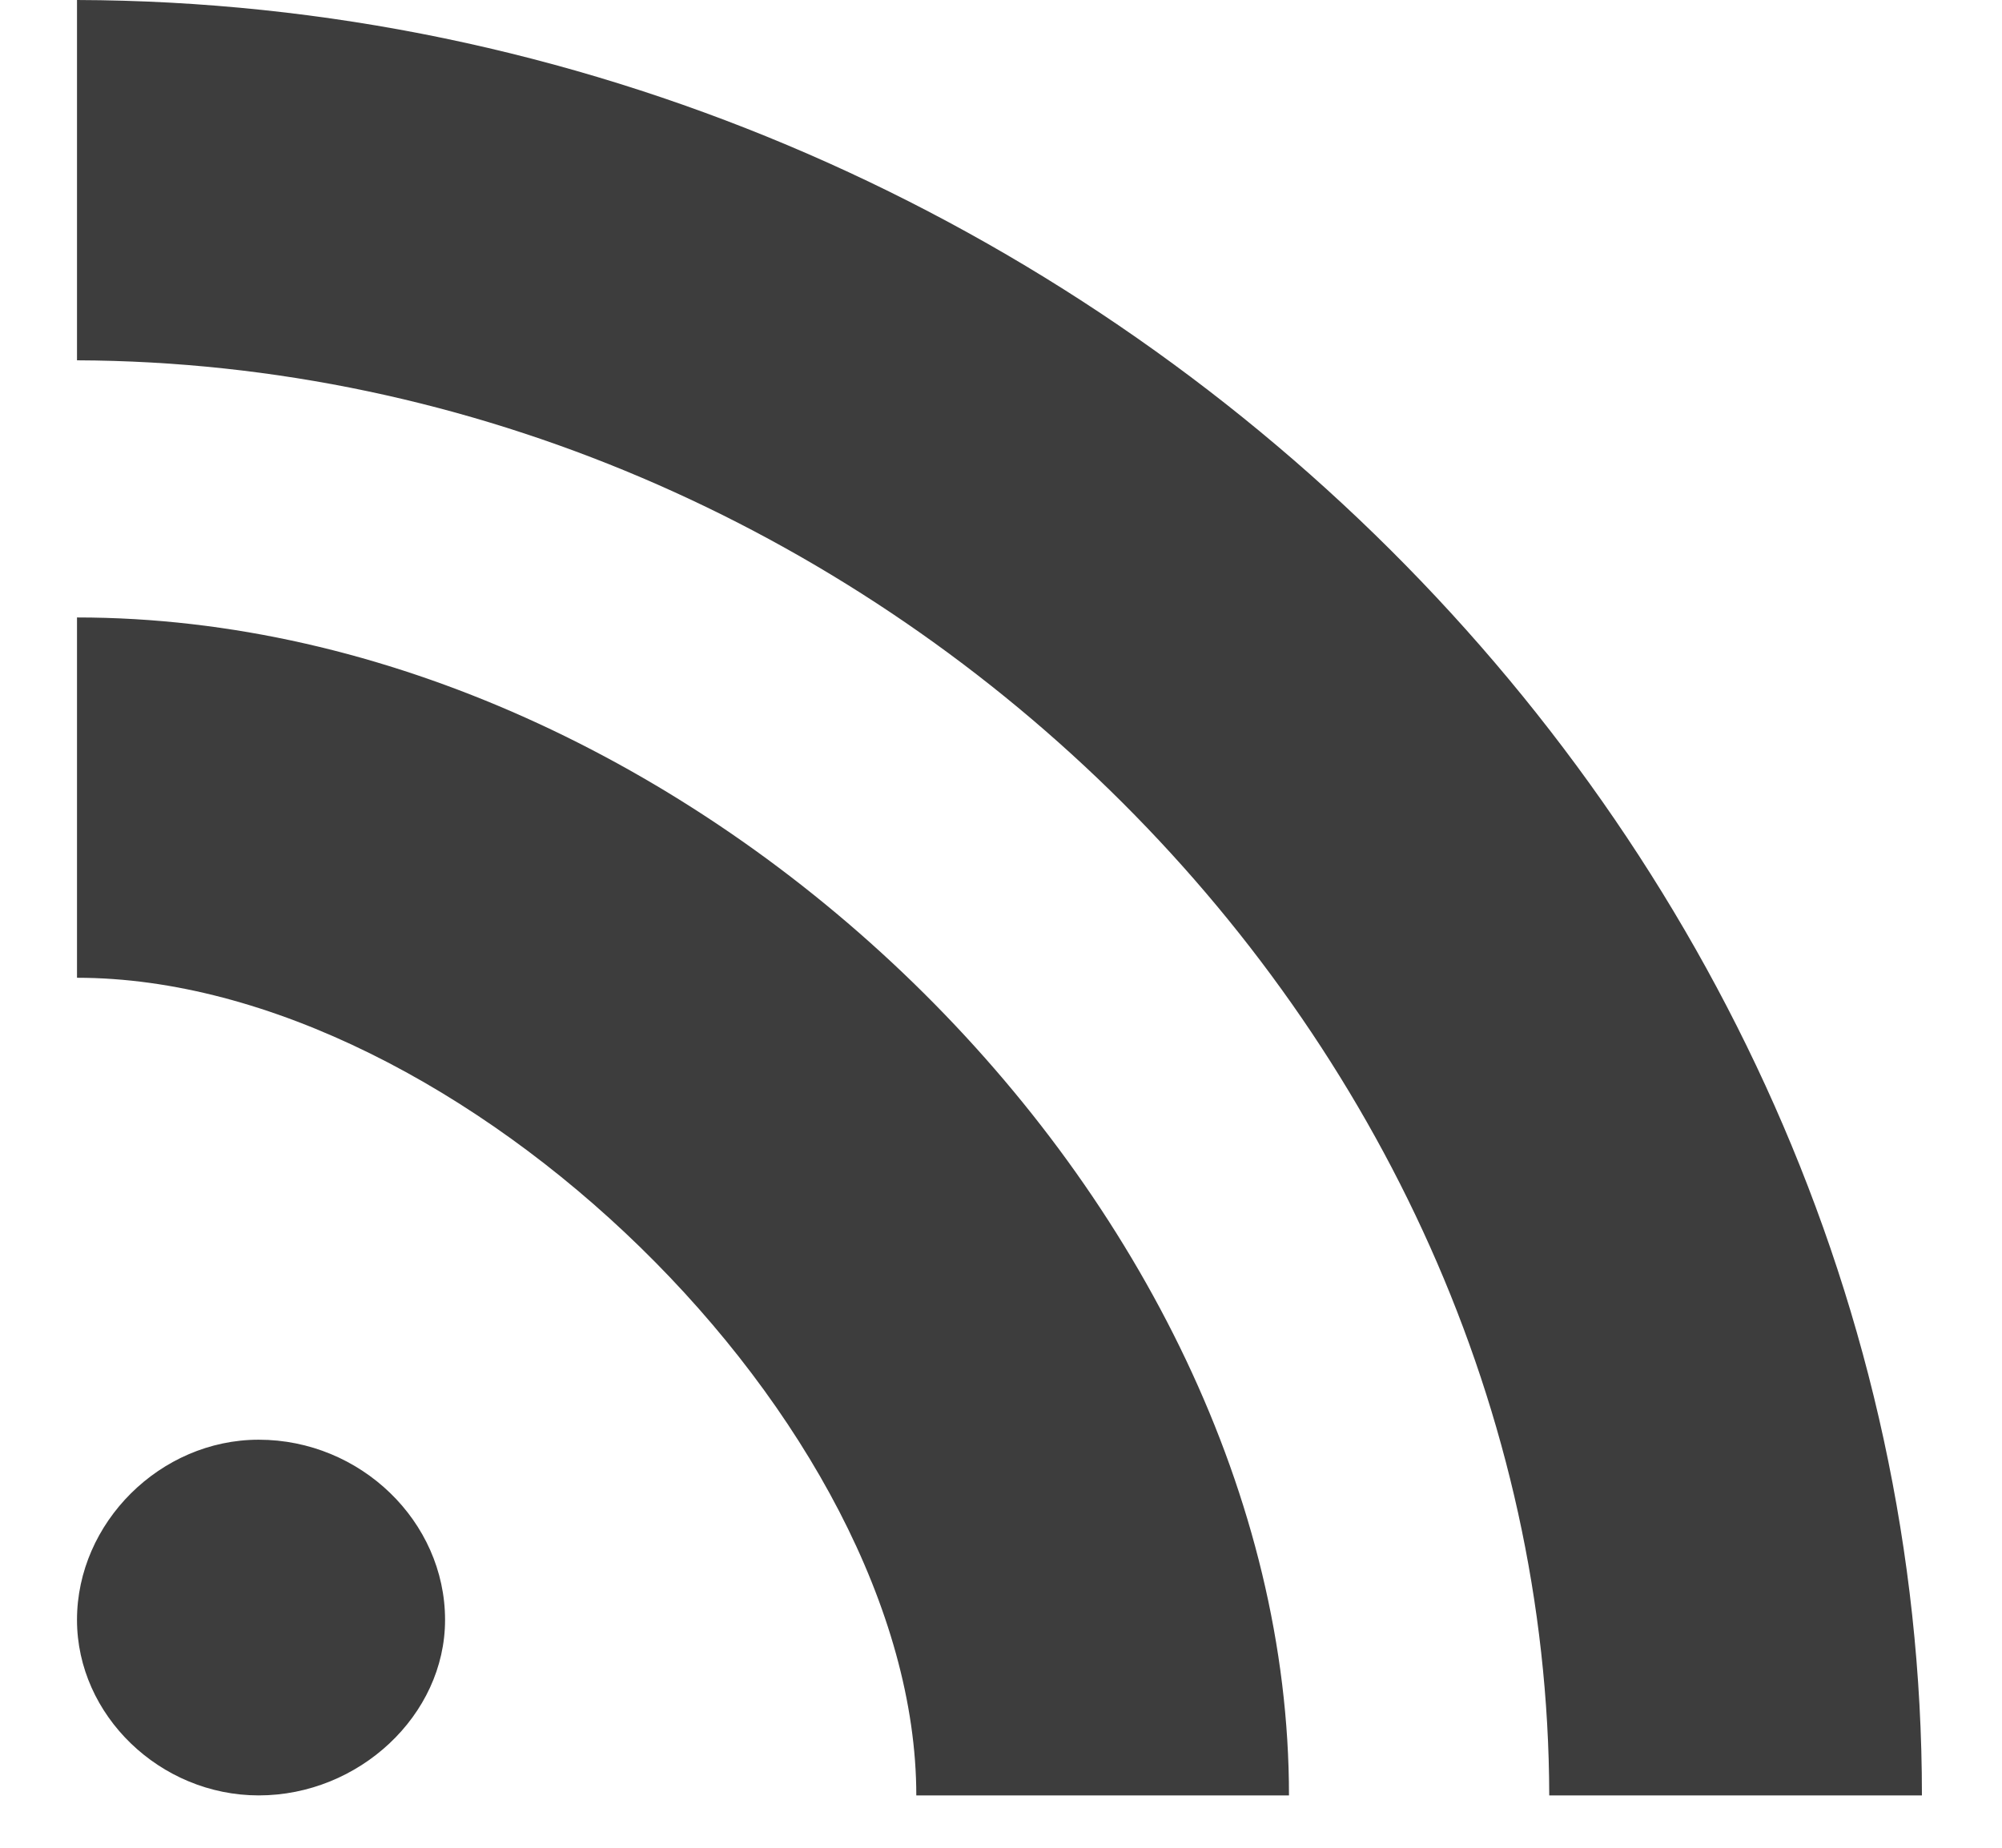
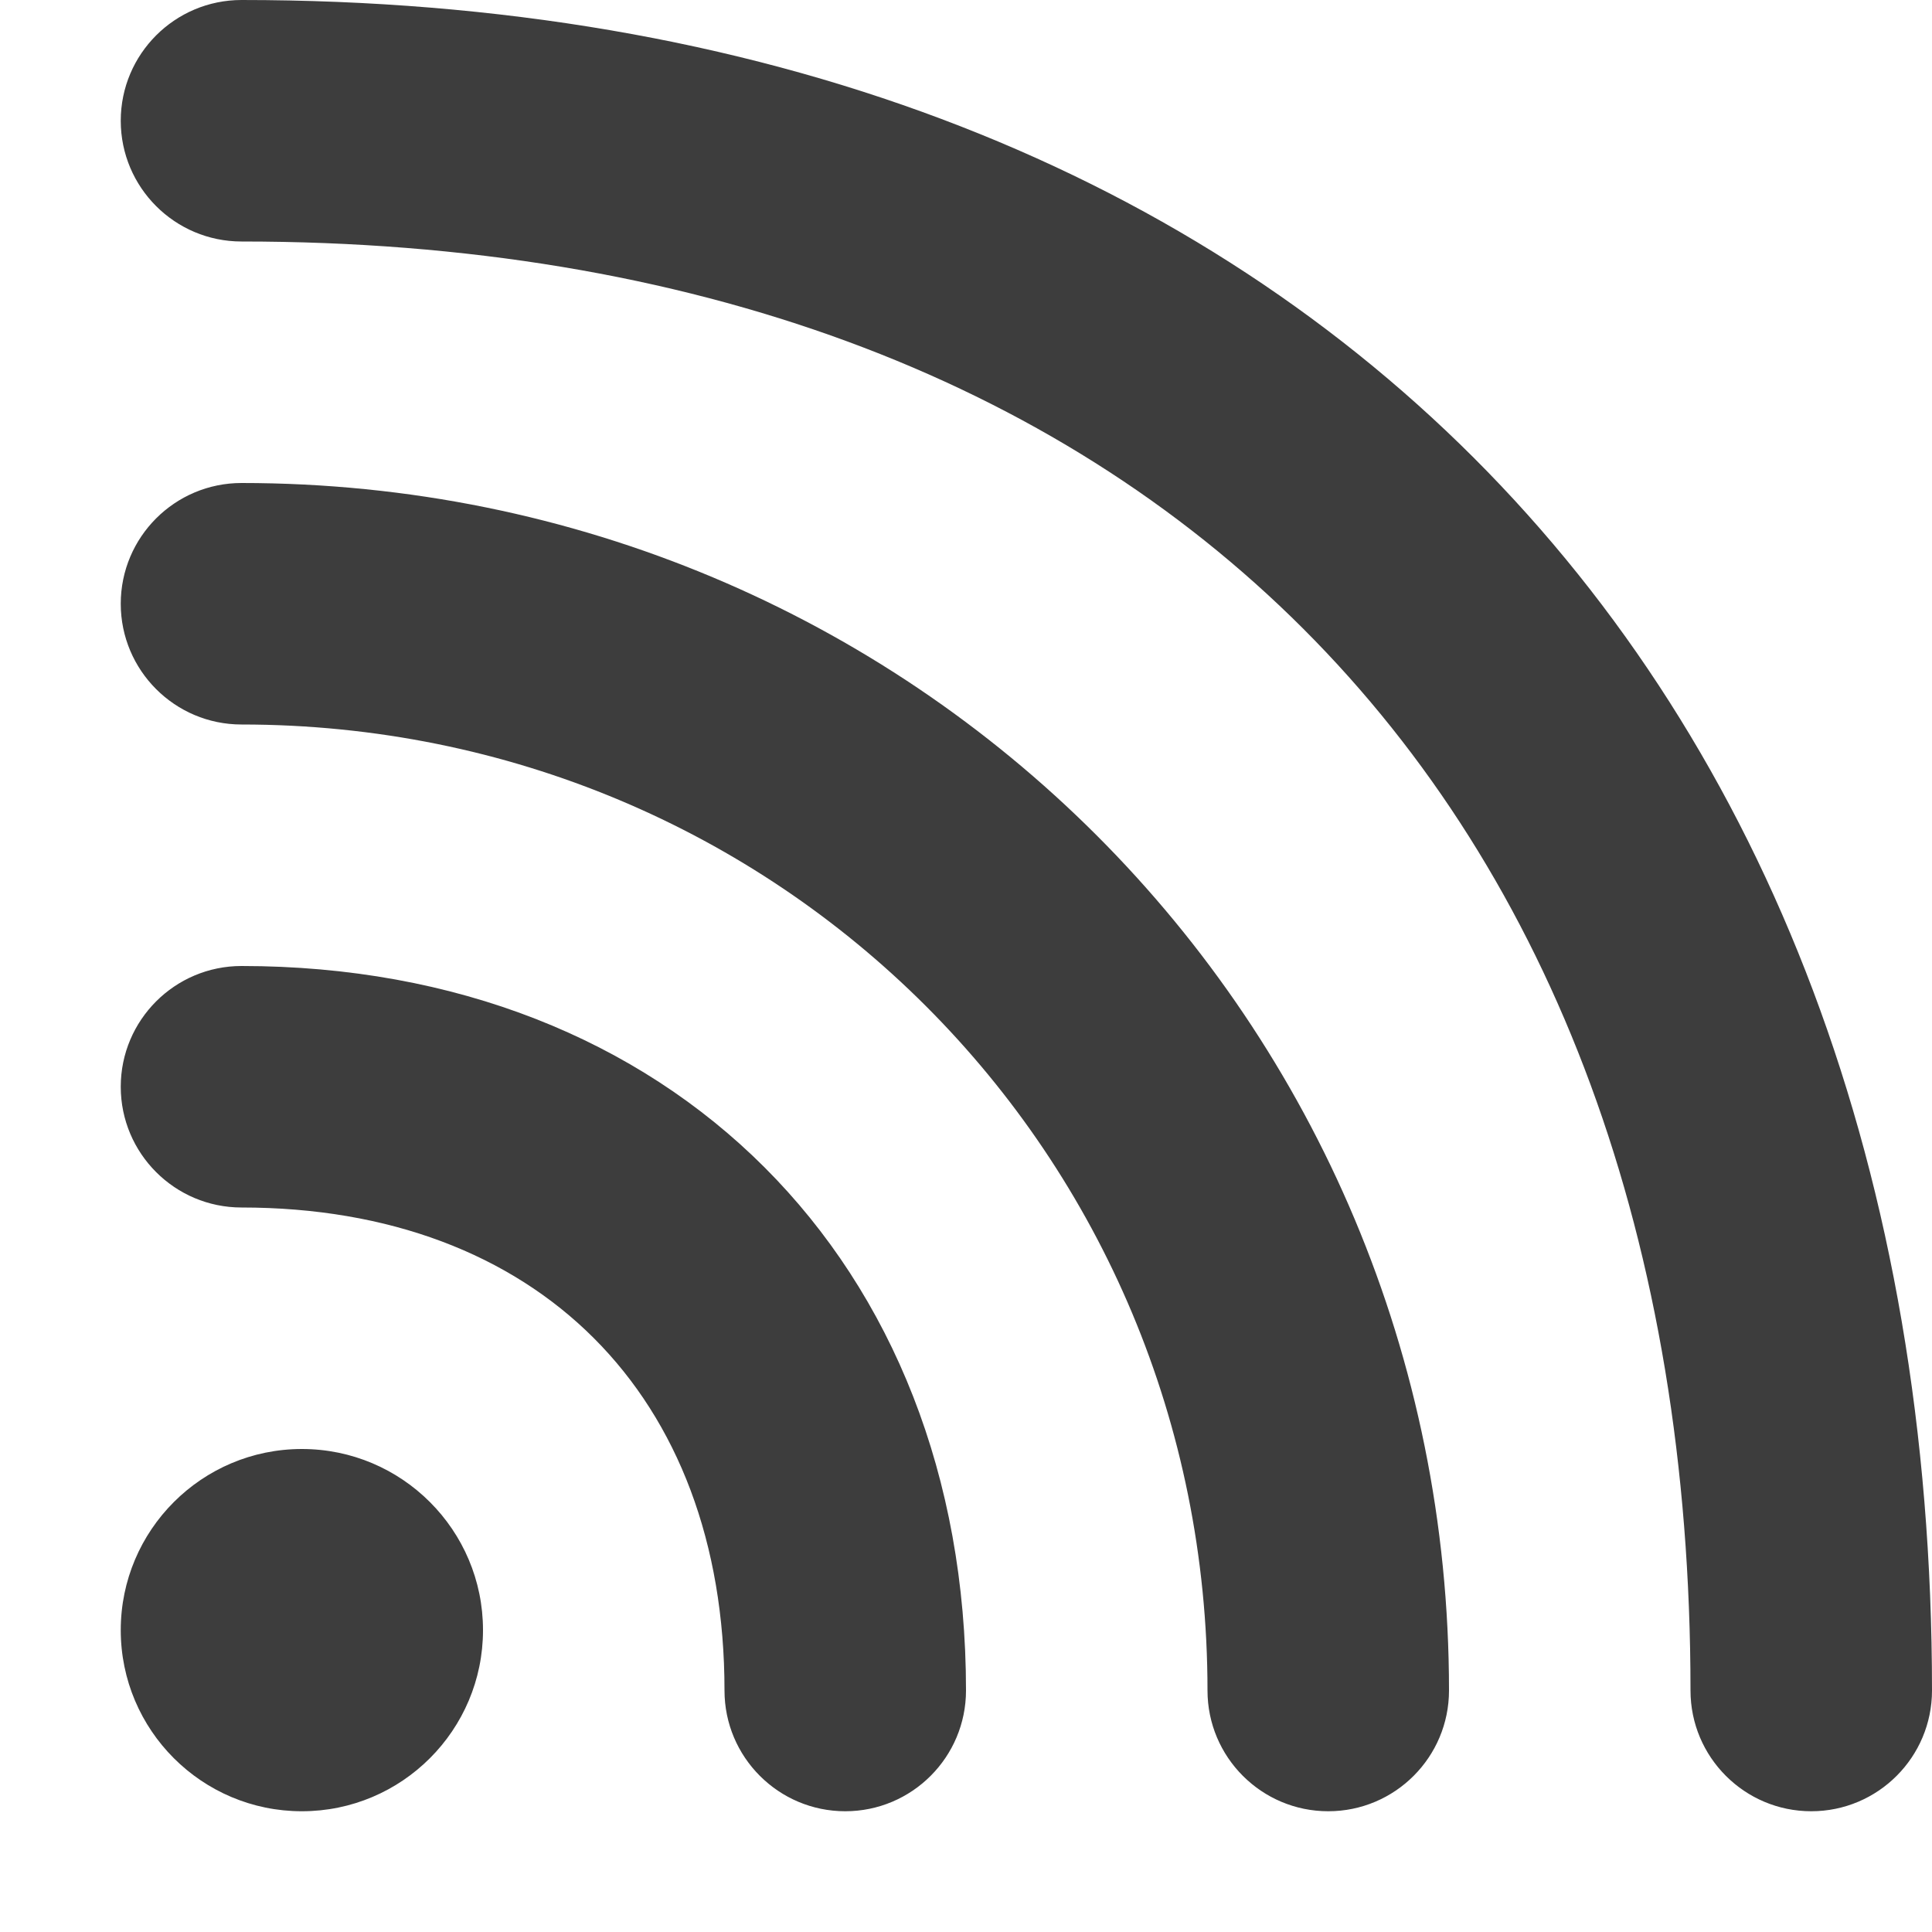
- <svg xmlns="http://www.w3.org/2000/svg" width="13" height="12" viewBox="0 0 13 12">
-   <path d="M12.48 11.66C12.48 5.35 7 .02.5 0v2.34c5.15.02 9.55 4.32 9.56 9.32h2.42zm-4.11 0c0-3.87-3.88-7.65-7.87-7.65v2.34c2.49 0 5.45 2.9 5.45 5.31h2.42zm-5.48-1.14c0-.64-.55-1.17-1.21-1.17-.64 0-1.18.54-1.18 1.17 0 .62.54 1.14 1.18 1.14.65 0 1.21-.52 1.21-1.14z" fill="#3D3D3D" fill-rule="evenodd" />
+ <svg xmlns="http://www.w3.org/2000/svg" width="16" height="16" viewBox="0 0 16 16">
+   <path d="M2.5 15c.828 0 1.5-.672 1.5-1.5S3.328 12 2.5 12 1 12.672 1 13.5 1.672 15 2.5 15zM2 10c2.448 0 4 1.552 4 4 0 .552.448 1 1 1s1-.448 1-1c0-3.552-2.448-6-6-6-.552 0-1 .448-1 1s.448 1 1 1zm0-4c4.448 0 8 3.552 8 8 0 .552.448 1 1 1s1-.448 1-1C12 8.448 7.552 4 2 4c-.552 0-1 .448-1 1s.448 1 1 1zm0-4c7.448 0 12 4.552 12 12 0 .552.448 1 1 1s1-.448 1-1C16 5.448 10.552 0 2 0c-.552 0-1 .448-1 1s.448 1 1 1z" fill="#3D3D3D" fill-rule="evenodd" />
</svg>
